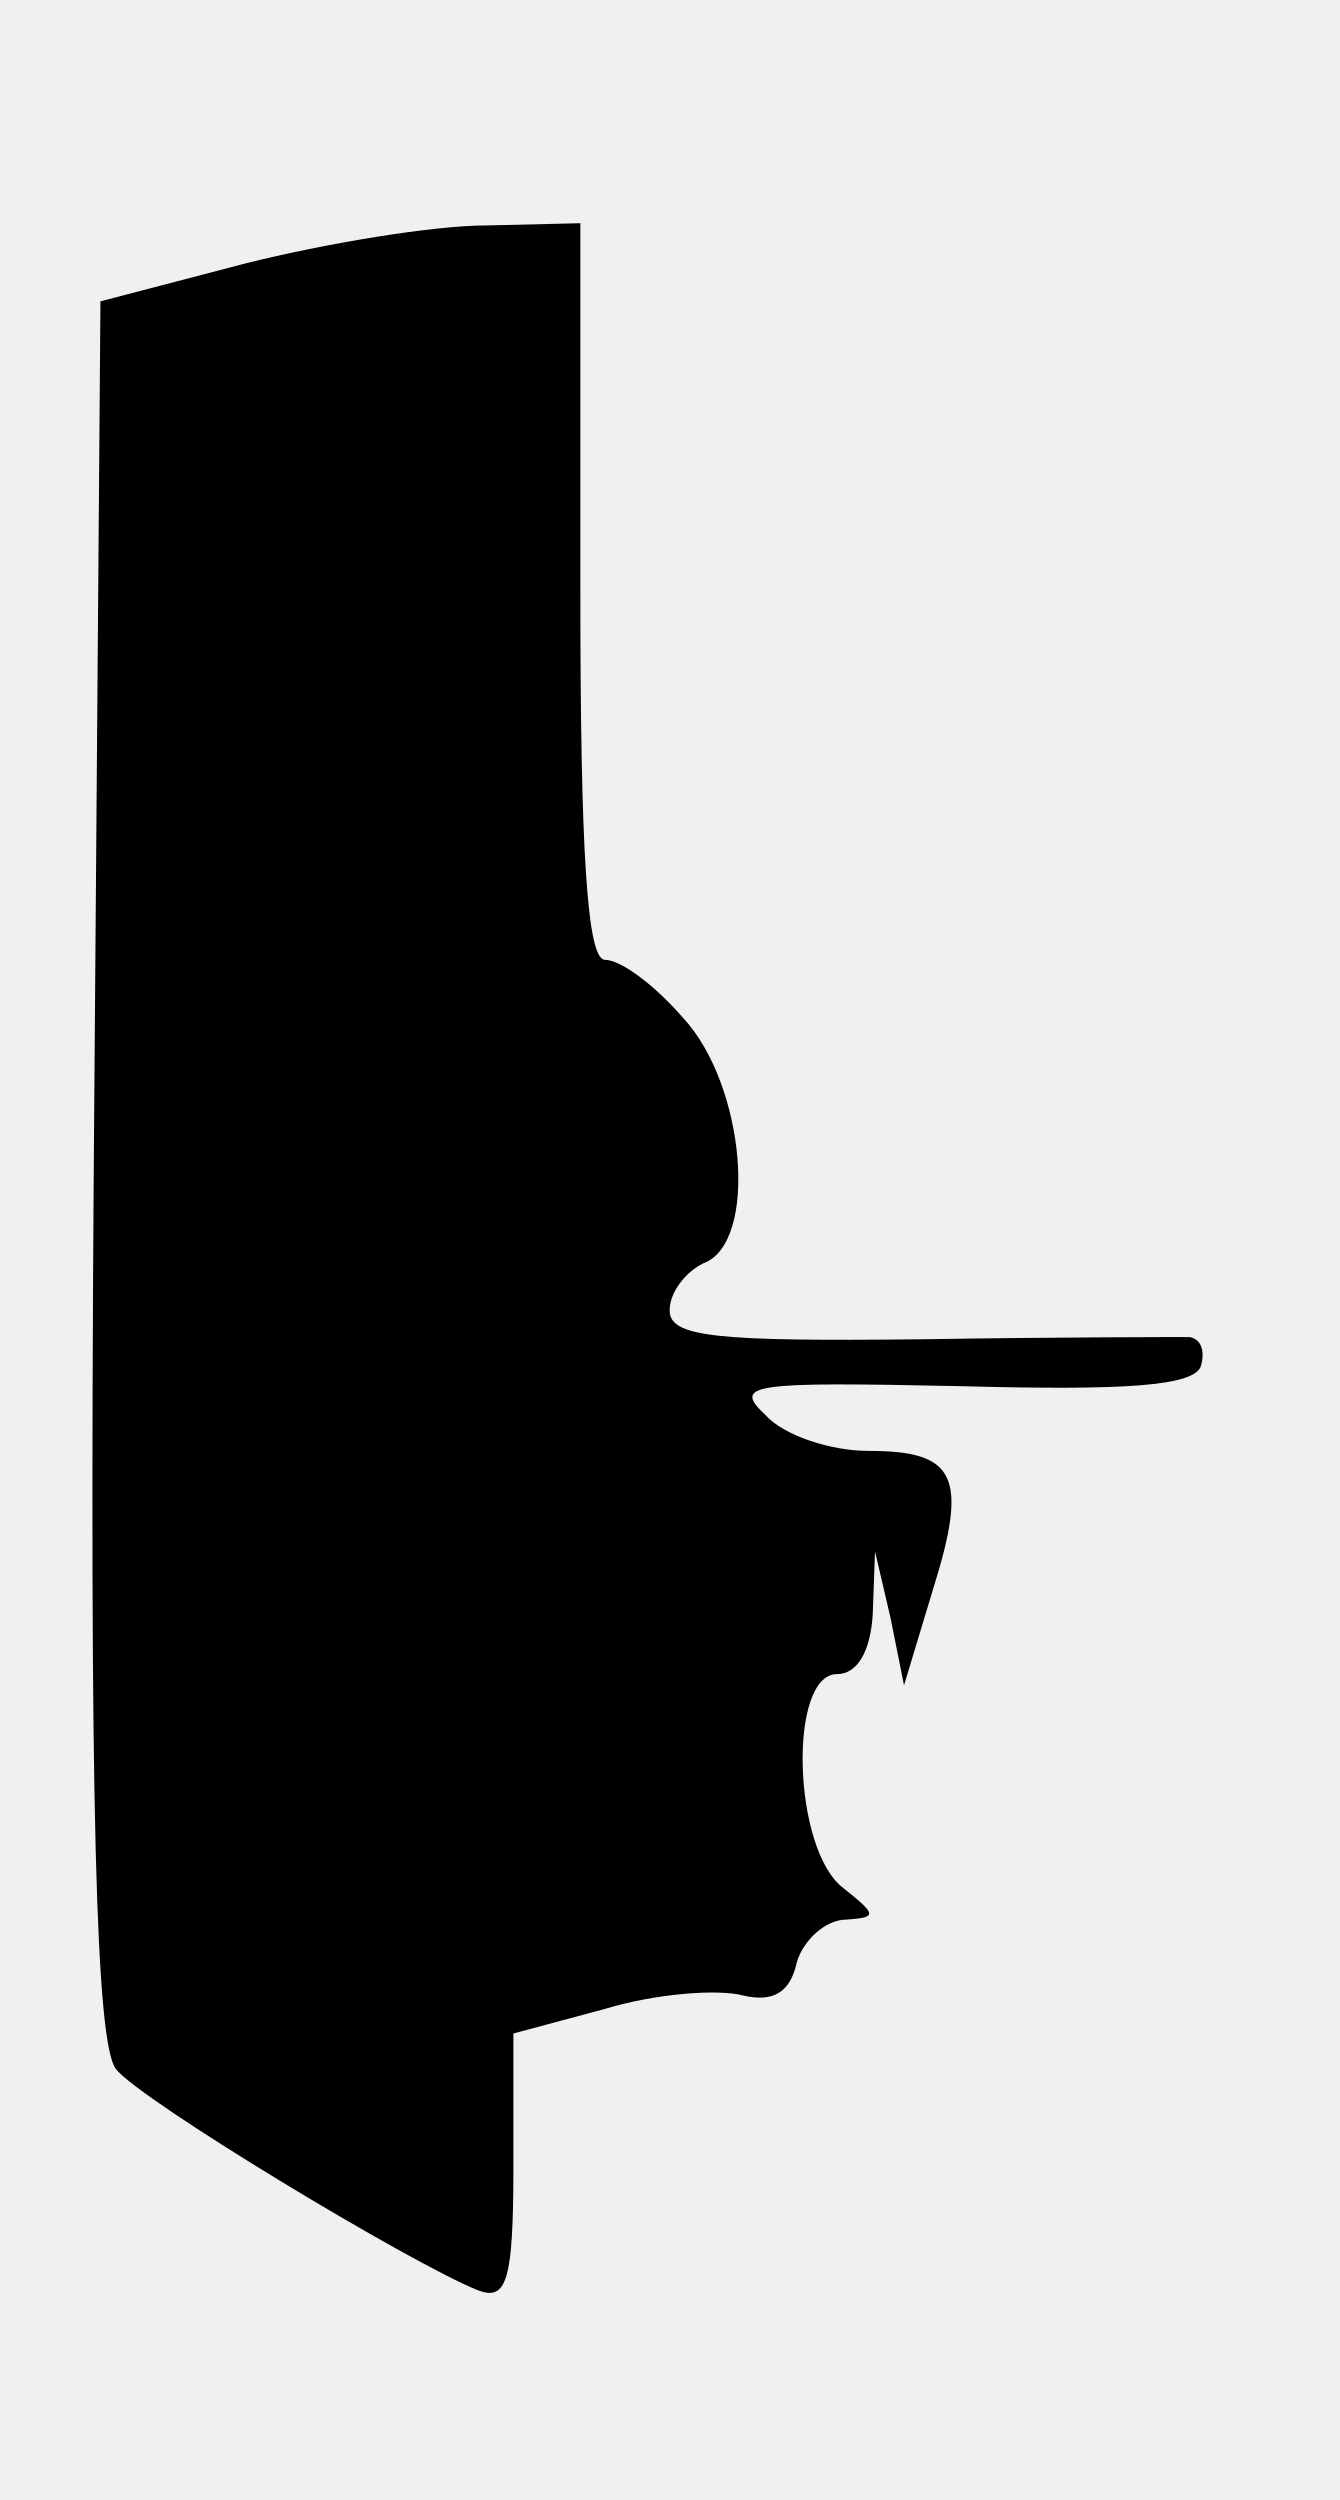
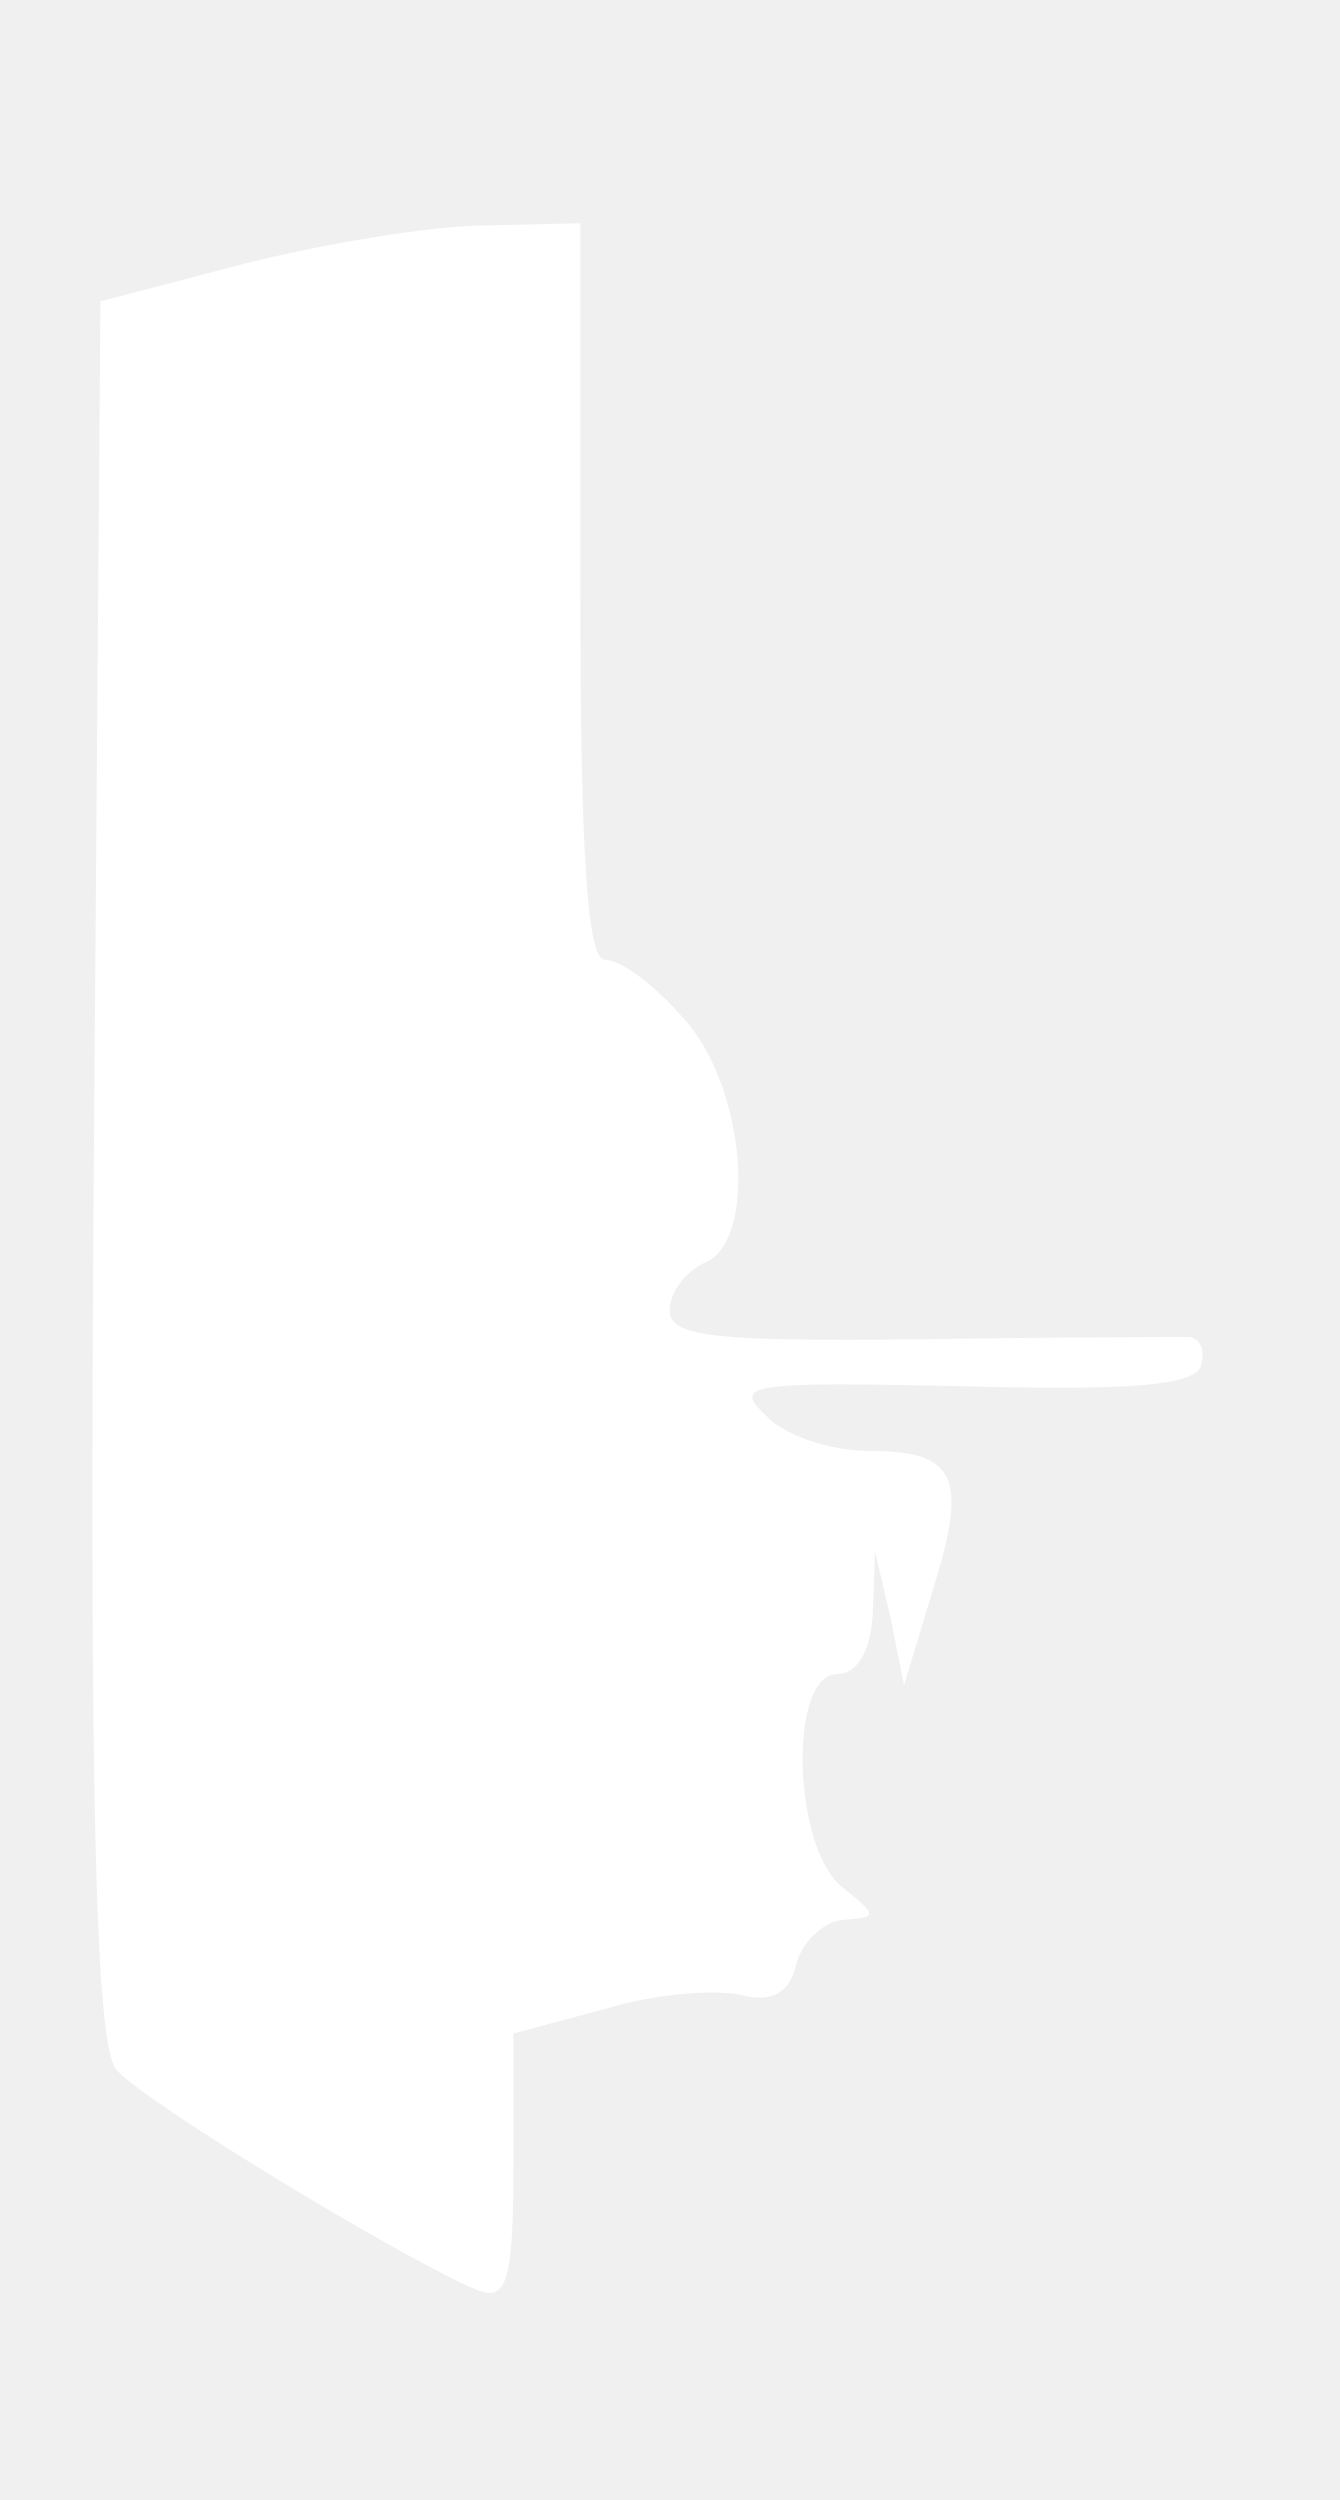
- <svg xmlns="http://www.w3.org/2000/svg" viewBox="0 0 60 112">
+ <svg xmlns="http://www.w3.org/2000/svg" fill="#ffffff" preserveAspectRatio="none" viewBox="0 0 60 112">
  <g transform="matrix(0 1 -1 0 60 -0)">
    <path transform="" d="M59.9 6.7c0 .4 0 5.9.1 12 .1 9.3-.1 11.3-1.3 11.3-.8 0-1.7-.7-2.1-1.5-.9-2.5-8-1.9-11 .9-1.5 1.3-2.6 2.8-2.6 3.5 0 .8-4.9 1.1-16.5 1.1H10l.1 4.2c0 2.4.8 7.2 1.7 10.8l1.7 6.5 38.9.3c28.7.2 39.2-.1 40.3-1 1.4-1.1 8.7-13.2 9.9-16.2.5-1.3-.4-1.6-5.5-1.6h-6L90 32.9c-.7-2.3-.9-5.1-.6-6.2.3-1.3-.1-2.1-1.5-2.4-1-.3-1.9-1.3-1.9-2.2-.1-1.4-.2-1.4-1.4.1-1.7 2.3-9.6 2.5-9.6.3 0-.9-1-1.5-2.7-1.6l-2.8-.1 3-.7 3-.6-4.3-1.3c-5.1-1.6-6.2-1-6.2 2.9 0 1.7-.7 3.8-1.6 4.6-1.4 1.5-1.5.7-1.3-8.7.2-7.4 0-10.5-.9-10.8-.7-.2-1.2 0-1.3.5z" />
  </g>
</svg>
